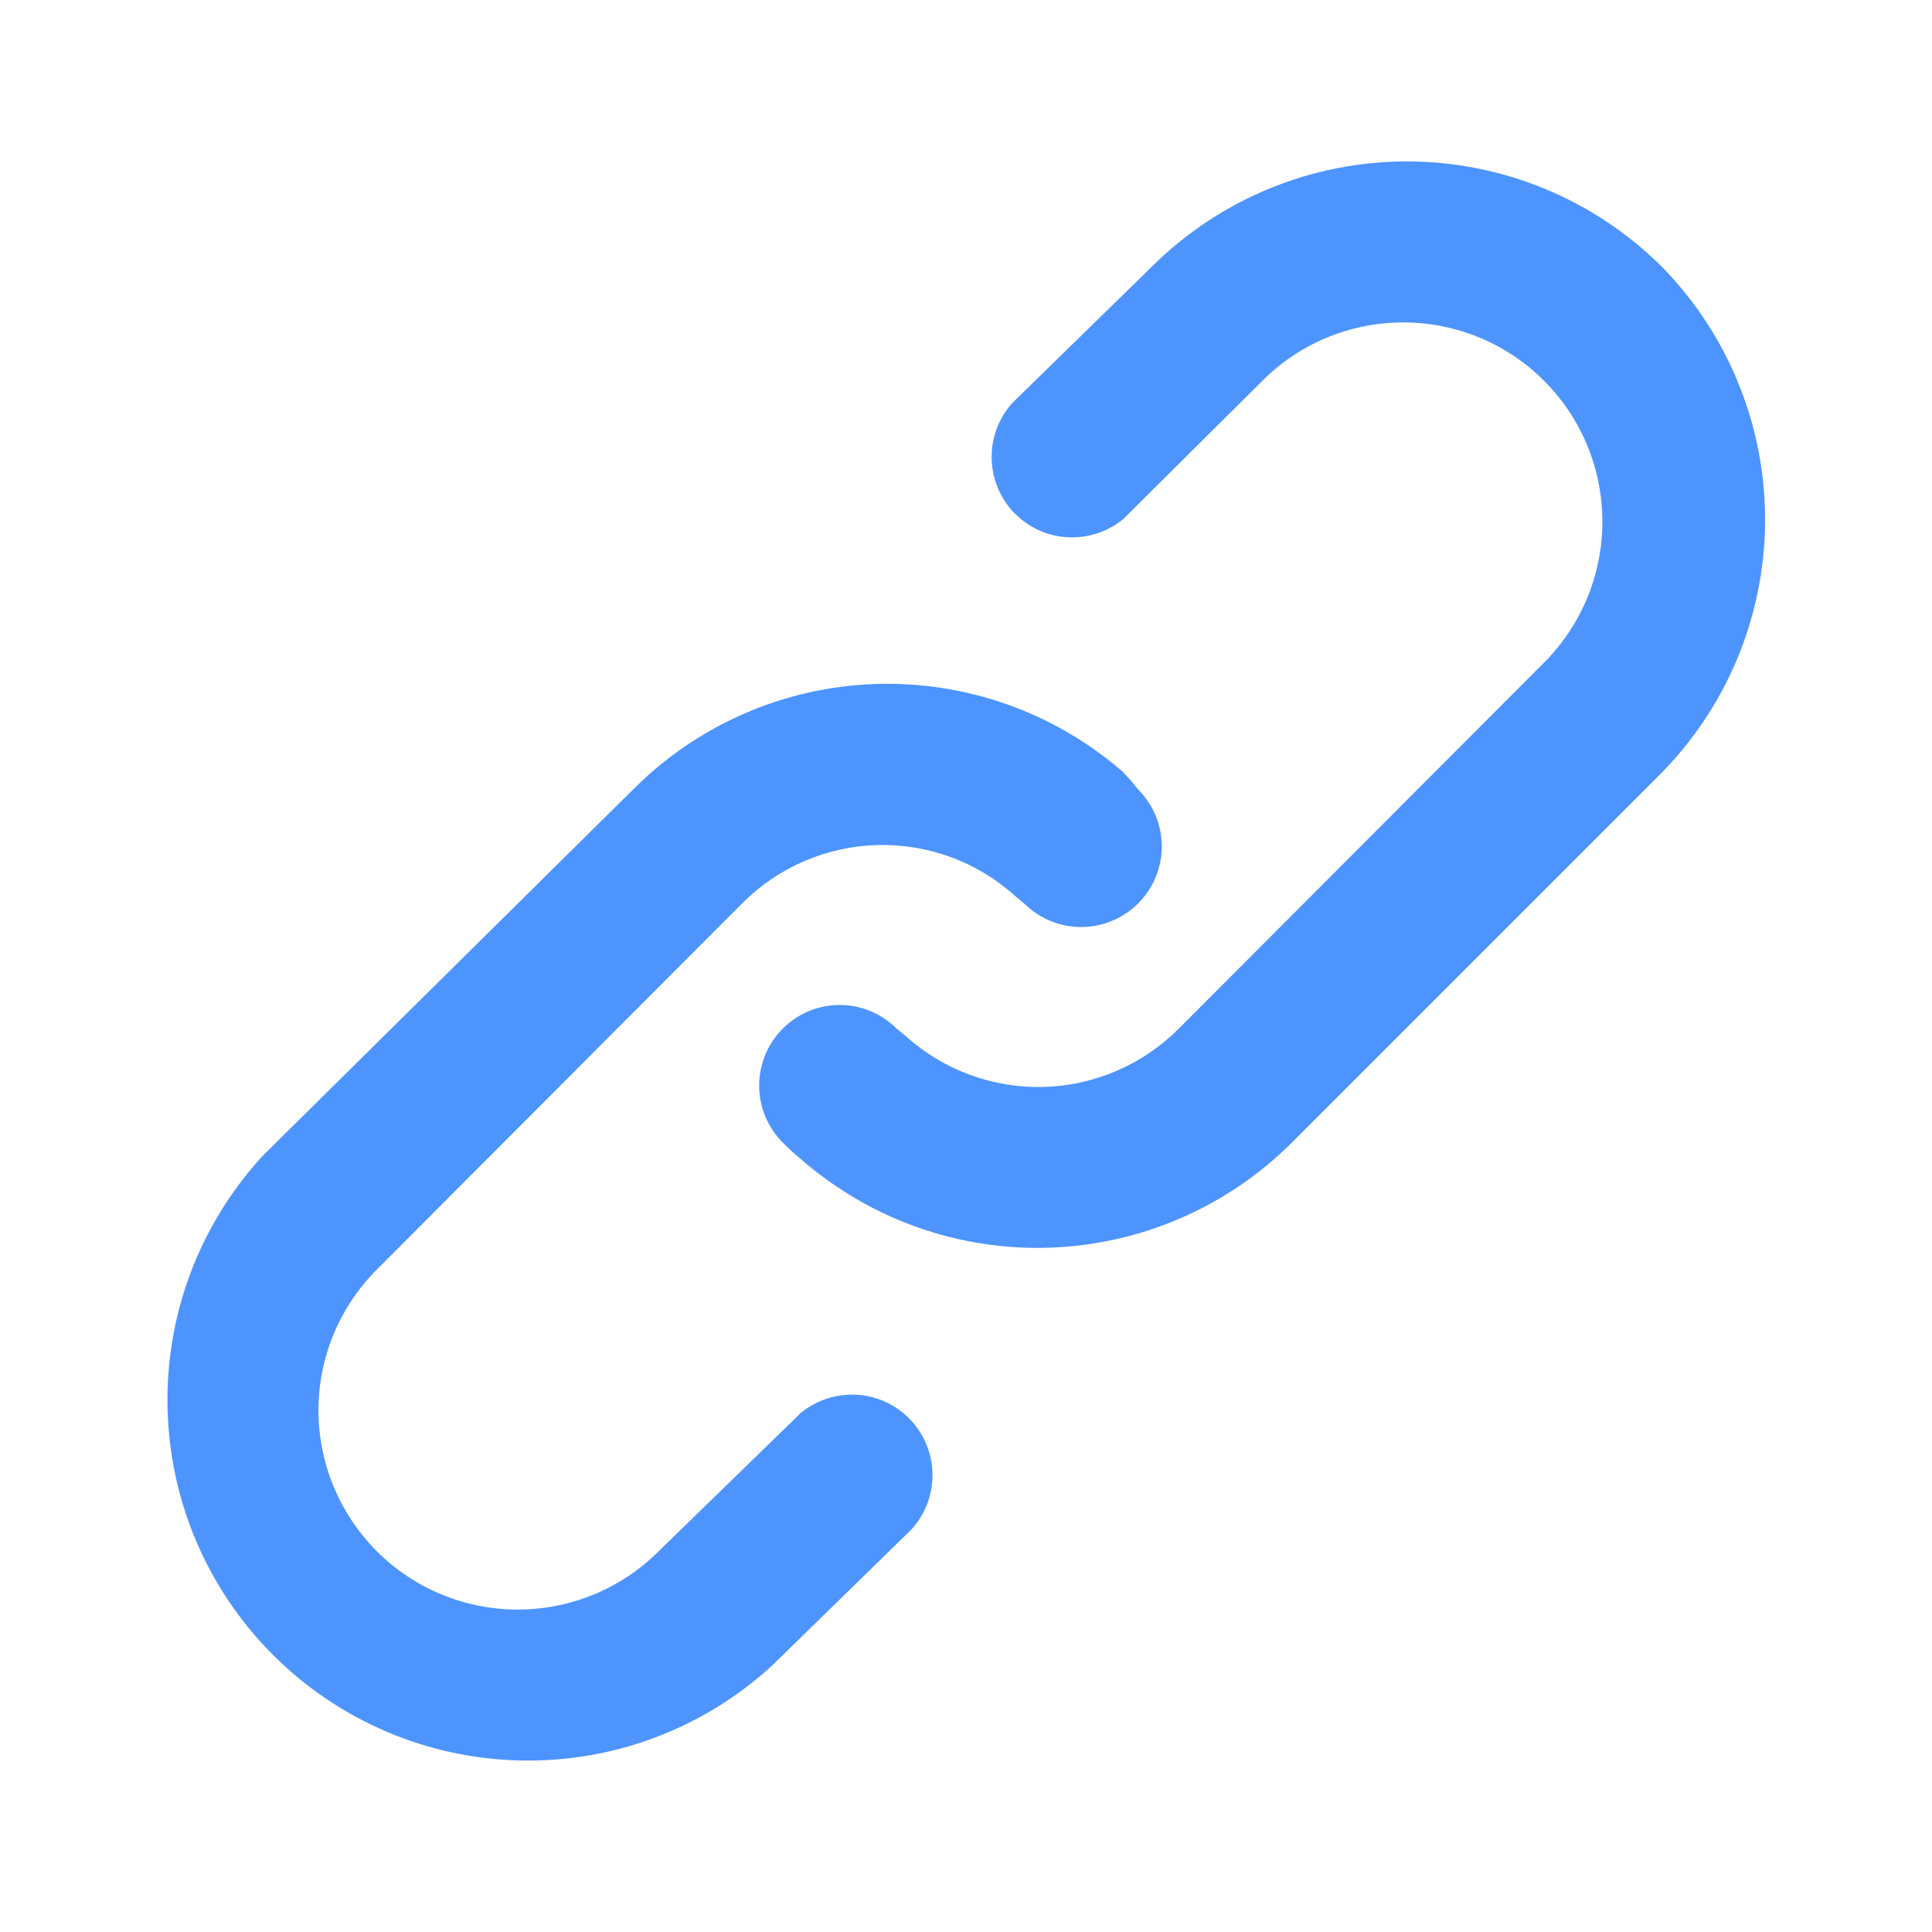
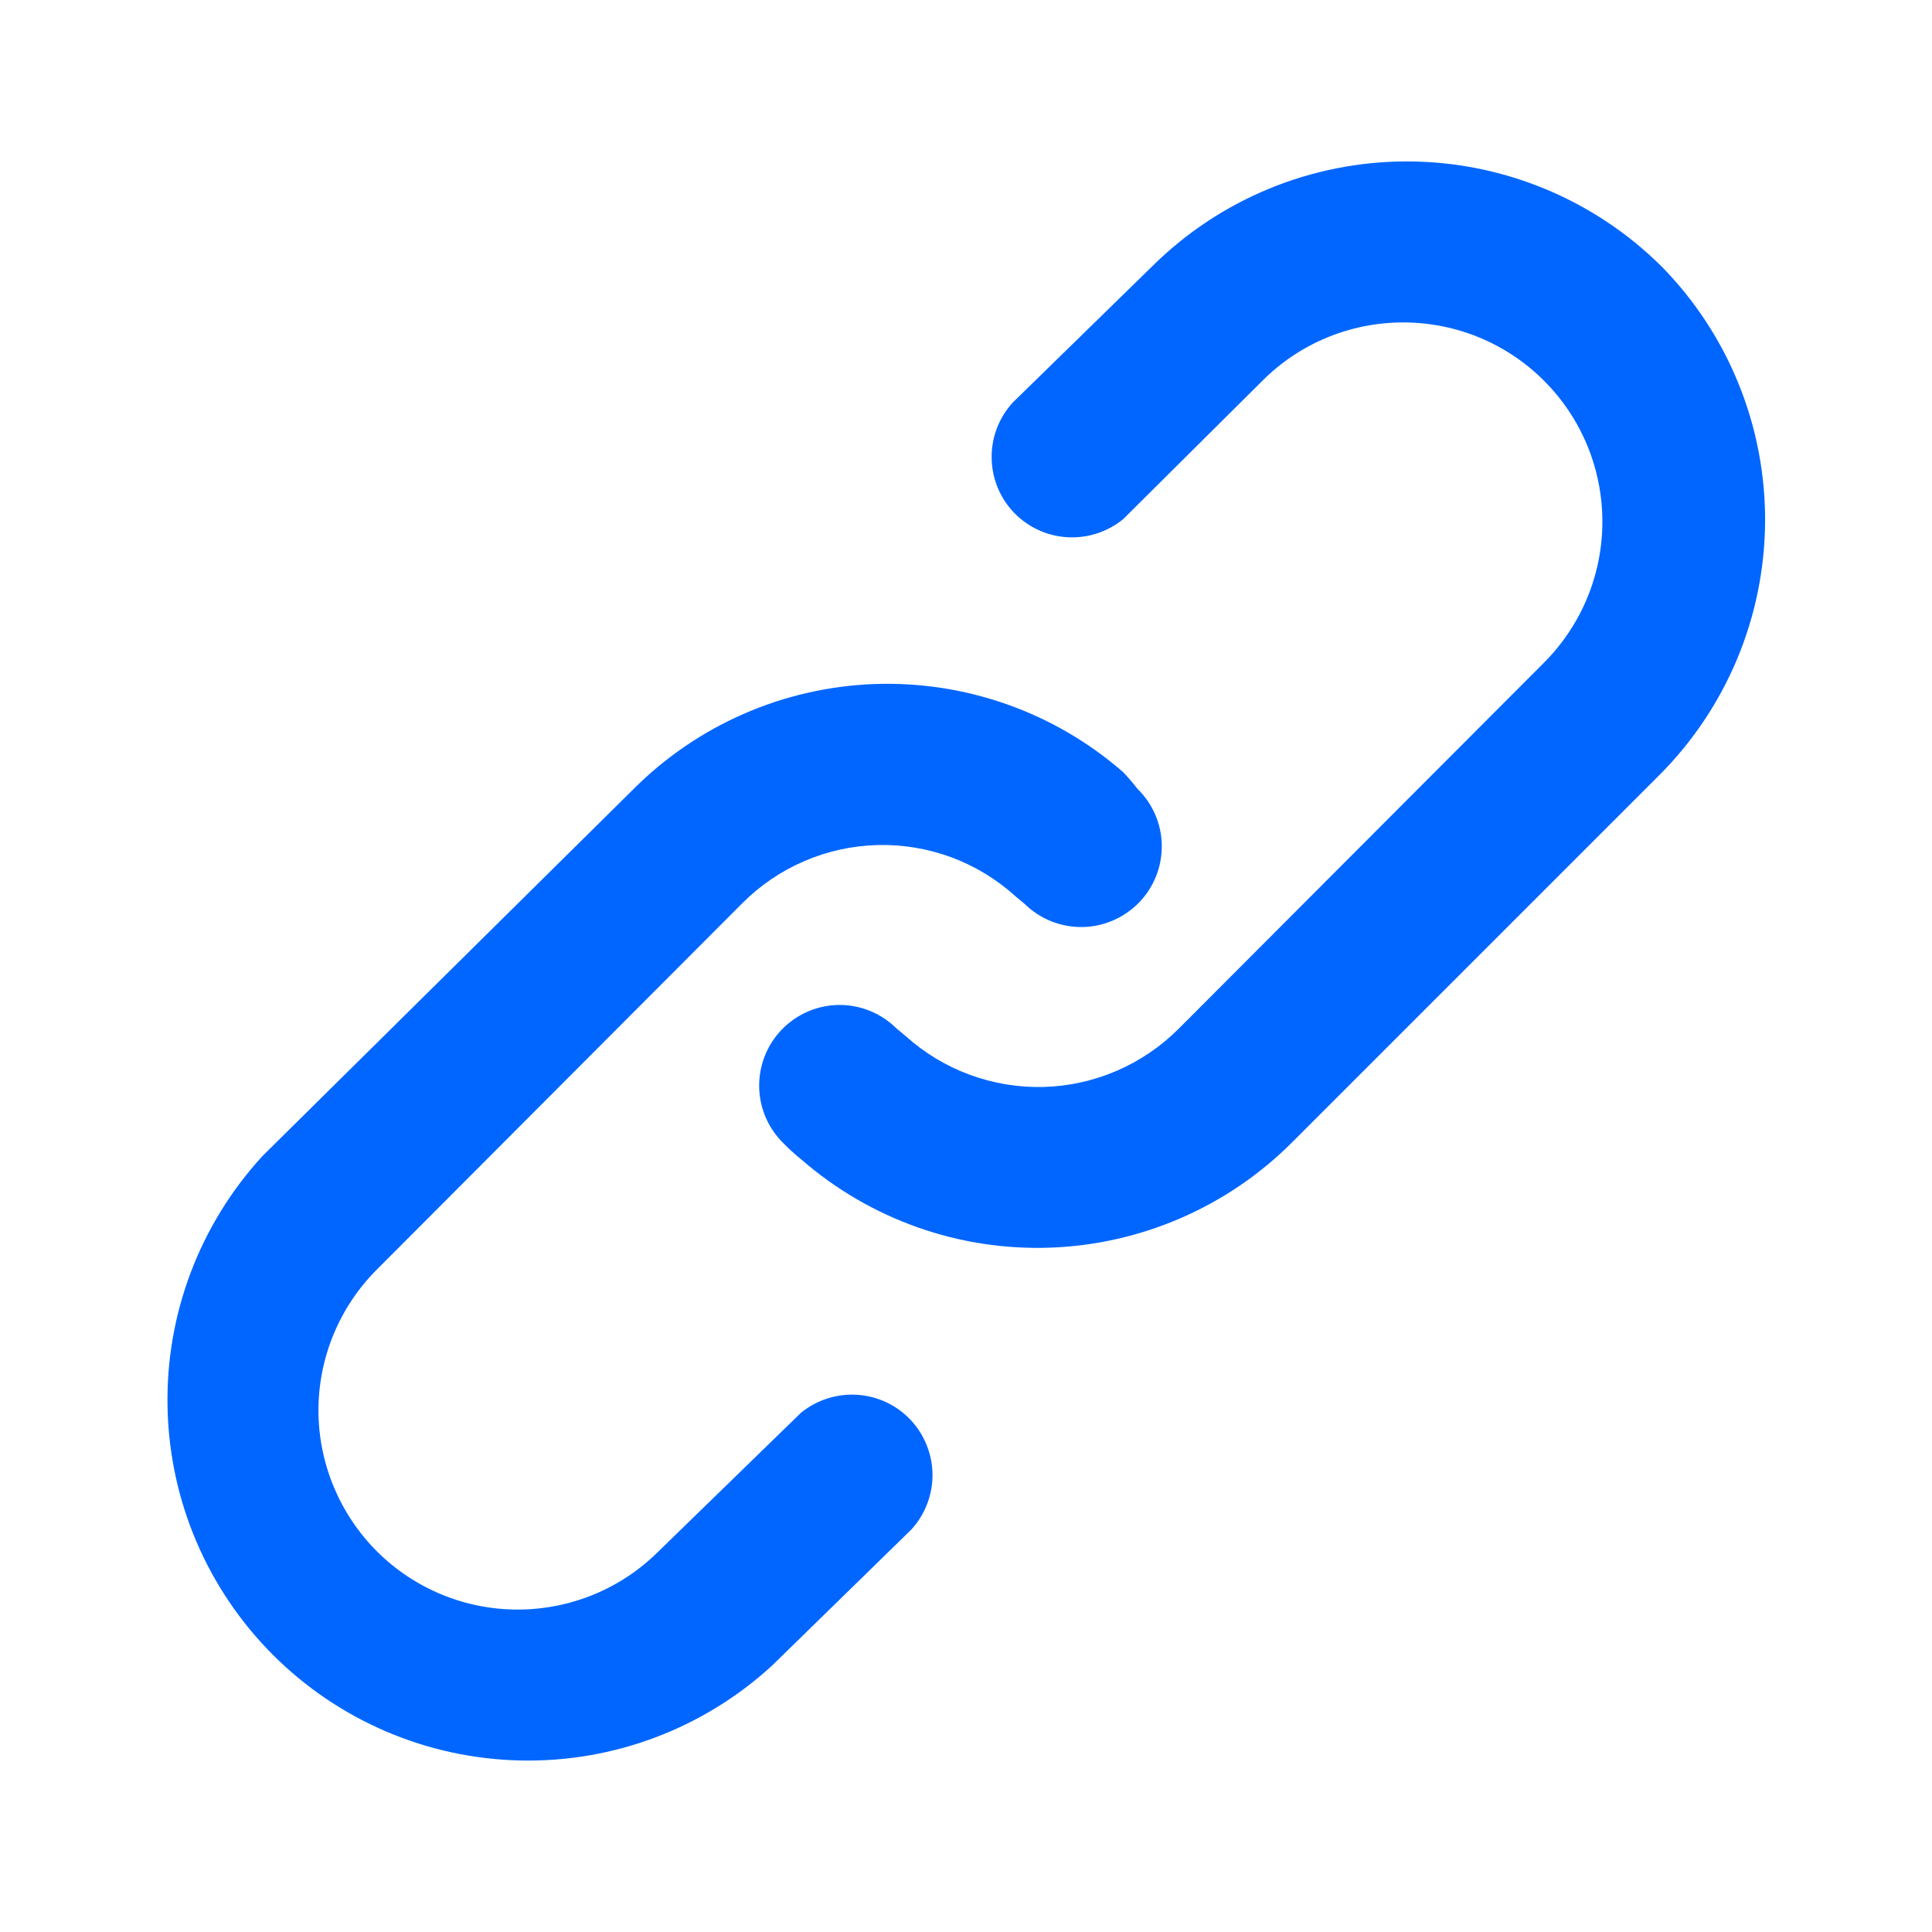
<svg xmlns="http://www.w3.org/2000/svg" width="18" height="18" viewBox="0 0 18 18" fill="none">
-   <path d="M7.463 13.162L6.136 14.453C5.788 14.801 5.316 14.996 4.823 14.996C4.331 14.996 3.859 14.801 3.511 14.453C3.163 14.104 2.967 13.632 2.967 13.14C2.967 12.648 3.163 12.176 3.511 11.828L6.916 8.415C7.25 8.08 7.7 7.886 8.174 7.873C8.647 7.861 9.107 8.03 9.458 8.348L9.548 8.423C9.69 8.562 9.882 8.639 10.081 8.637C10.28 8.635 10.47 8.553 10.61 8.411C10.749 8.269 10.826 8.077 10.824 7.878C10.822 7.679 10.741 7.489 10.598 7.35C10.556 7.295 10.511 7.243 10.463 7.193C9.823 6.635 8.995 6.343 8.147 6.373C7.299 6.404 6.494 6.756 5.896 7.358L2.446 10.77C1.86 11.408 1.542 12.248 1.561 13.114C1.579 13.981 1.931 14.806 2.544 15.419C3.157 16.032 3.983 16.384 4.849 16.402C5.715 16.421 6.555 16.104 7.193 15.518L8.491 14.25C8.619 14.11 8.689 13.927 8.688 13.738C8.686 13.548 8.613 13.366 8.483 13.228C8.353 13.09 8.175 13.007 7.986 12.995C7.797 12.983 7.61 13.043 7.463 13.162ZM15.481 2.483C14.85 1.856 13.996 1.504 13.107 1.504C12.217 1.504 11.364 1.856 10.733 2.483L9.436 3.75C9.308 3.89 9.237 4.073 9.239 4.262C9.24 4.452 9.313 4.634 9.443 4.772C9.574 4.91 9.751 4.993 9.94 5.005C10.13 5.017 10.316 4.957 10.463 4.838L11.761 3.548C12.109 3.199 12.581 3.004 13.073 3.004C13.566 3.004 14.038 3.199 14.386 3.548C14.734 3.896 14.929 4.368 14.929 4.86C14.929 5.352 14.734 5.824 14.386 6.173L10.981 9.585C10.646 9.92 10.196 10.114 9.723 10.127C9.25 10.139 8.79 9.97 8.438 9.653L8.348 9.578C8.206 9.438 8.014 9.361 7.815 9.363C7.616 9.365 7.426 9.447 7.287 9.589C7.148 9.731 7.071 9.923 7.073 10.122C7.075 10.321 7.156 10.511 7.298 10.65C7.353 10.706 7.41 10.758 7.471 10.807C8.112 11.363 8.939 11.655 9.787 11.624C10.634 11.593 11.439 11.243 12.038 10.643L15.451 7.23C16.082 6.603 16.439 5.752 16.445 4.862C16.45 3.973 16.104 3.117 15.481 2.483Z" fill="#4D94FF" />
+   <path d="M7.463 13.162L6.136 14.453C5.788 14.801 5.316 14.996 4.823 14.996C4.331 14.996 3.859 14.801 3.511 14.453C3.163 14.104 2.967 13.632 2.967 13.14C2.967 12.648 3.163 12.176 3.511 11.828L6.916 8.415C7.25 8.08 7.7 7.886 8.174 7.873C8.647 7.861 9.107 8.03 9.458 8.348L9.548 8.423C9.69 8.562 9.882 8.639 10.081 8.637C10.28 8.635 10.47 8.553 10.61 8.411C10.749 8.269 10.826 8.077 10.824 7.878C10.822 7.679 10.741 7.489 10.598 7.35C10.556 7.295 10.511 7.243 10.463 7.193C9.823 6.635 8.995 6.343 8.147 6.373C7.299 6.404 6.494 6.756 5.896 7.358L2.446 10.77C1.86 11.408 1.542 12.248 1.561 13.114C1.579 13.981 1.931 14.806 2.544 15.419C3.157 16.032 3.983 16.384 4.849 16.402C5.715 16.421 6.555 16.104 7.193 15.518L8.491 14.25C8.619 14.11 8.689 13.927 8.688 13.738C8.686 13.548 8.613 13.366 8.483 13.228C8.353 13.09 8.175 13.007 7.986 12.995C7.797 12.983 7.61 13.043 7.463 13.162ZM15.481 2.483C14.85 1.856 13.996 1.504 13.107 1.504C12.217 1.504 11.364 1.856 10.733 2.483L9.436 3.75C9.308 3.89 9.237 4.073 9.239 4.262C9.24 4.452 9.313 4.634 9.443 4.772C9.574 4.91 9.751 4.993 9.94 5.005C10.13 5.017 10.316 4.957 10.463 4.838L11.761 3.548C12.109 3.199 12.581 3.004 13.073 3.004C13.566 3.004 14.038 3.199 14.386 3.548C14.734 3.896 14.929 4.368 14.929 4.86C14.929 5.352 14.734 5.824 14.386 6.173L10.981 9.585C10.646 9.92 10.196 10.114 9.723 10.127C9.25 10.139 8.79 9.97 8.438 9.653L8.348 9.578C8.206 9.438 8.014 9.361 7.815 9.363C7.616 9.365 7.426 9.447 7.287 9.589C7.148 9.731 7.071 9.923 7.073 10.122C7.075 10.321 7.156 10.511 7.298 10.65C7.353 10.706 7.41 10.758 7.471 10.807C8.112 11.363 8.939 11.655 9.787 11.624C10.634 11.593 11.439 11.243 12.038 10.643L15.451 7.23C16.082 6.603 16.439 5.752 16.445 4.862C16.45 3.973 16.104 3.117 15.481 2.483Z" fill="#0066ff" />
</svg>
